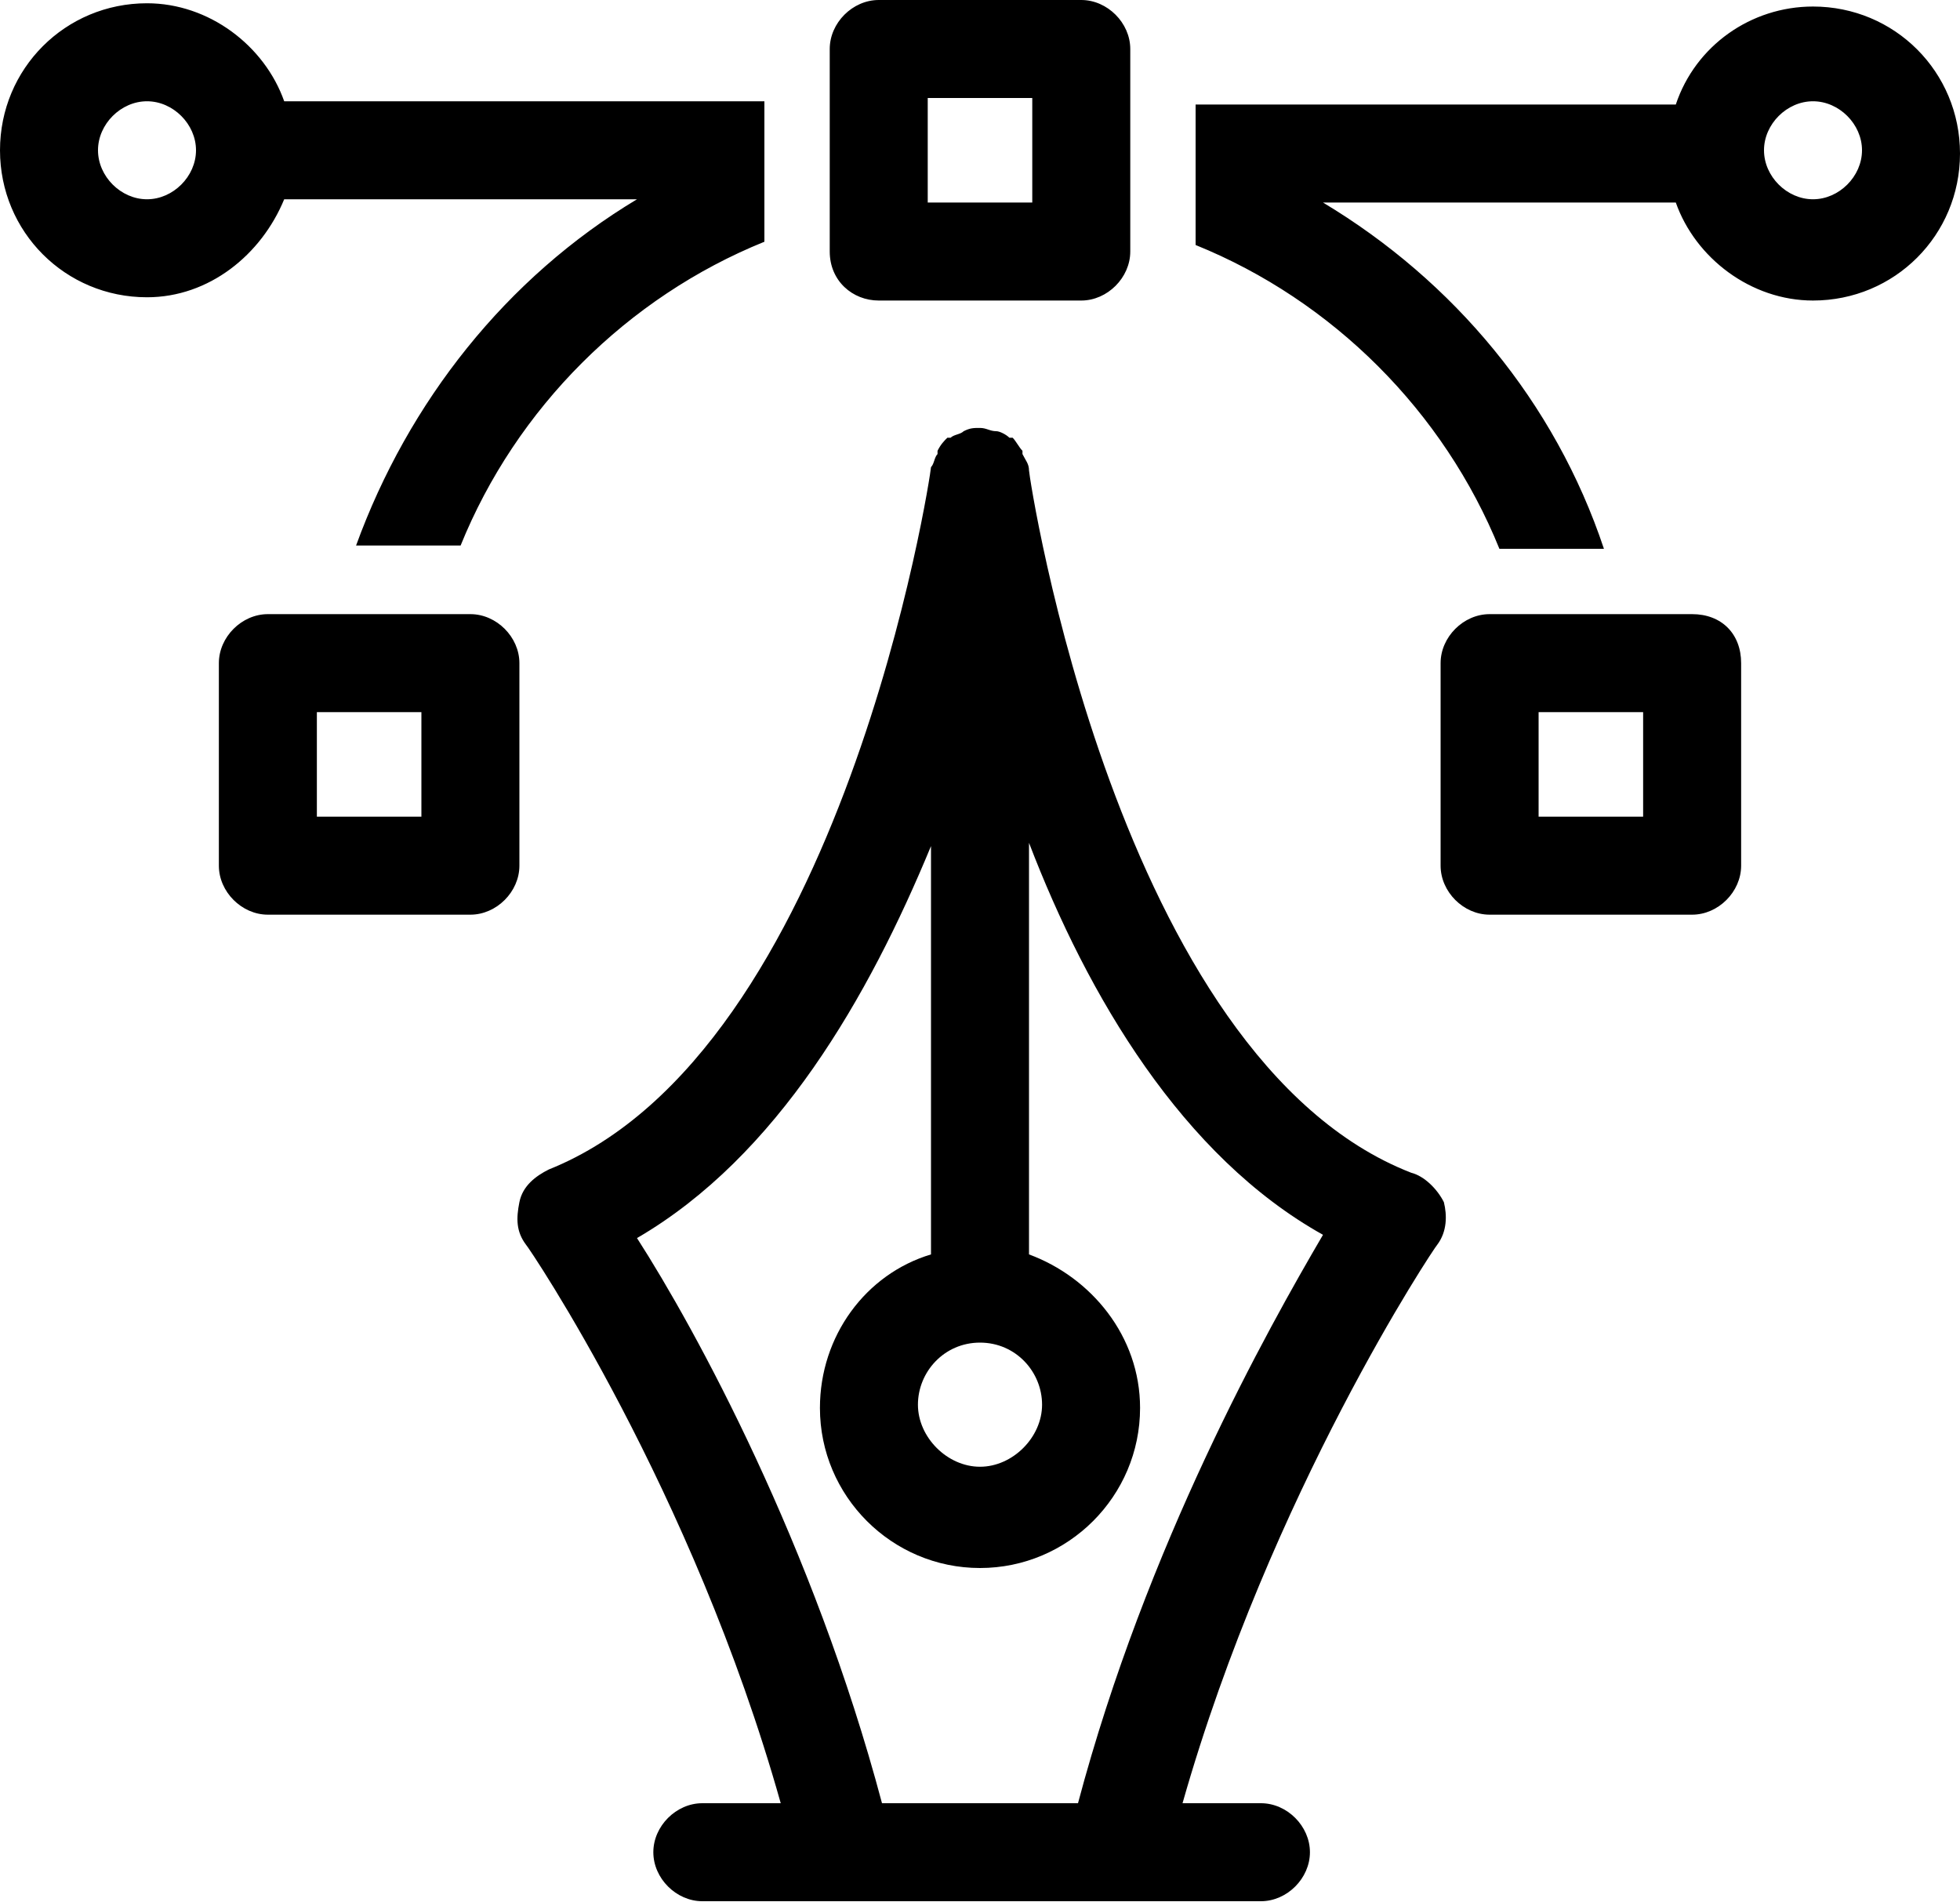
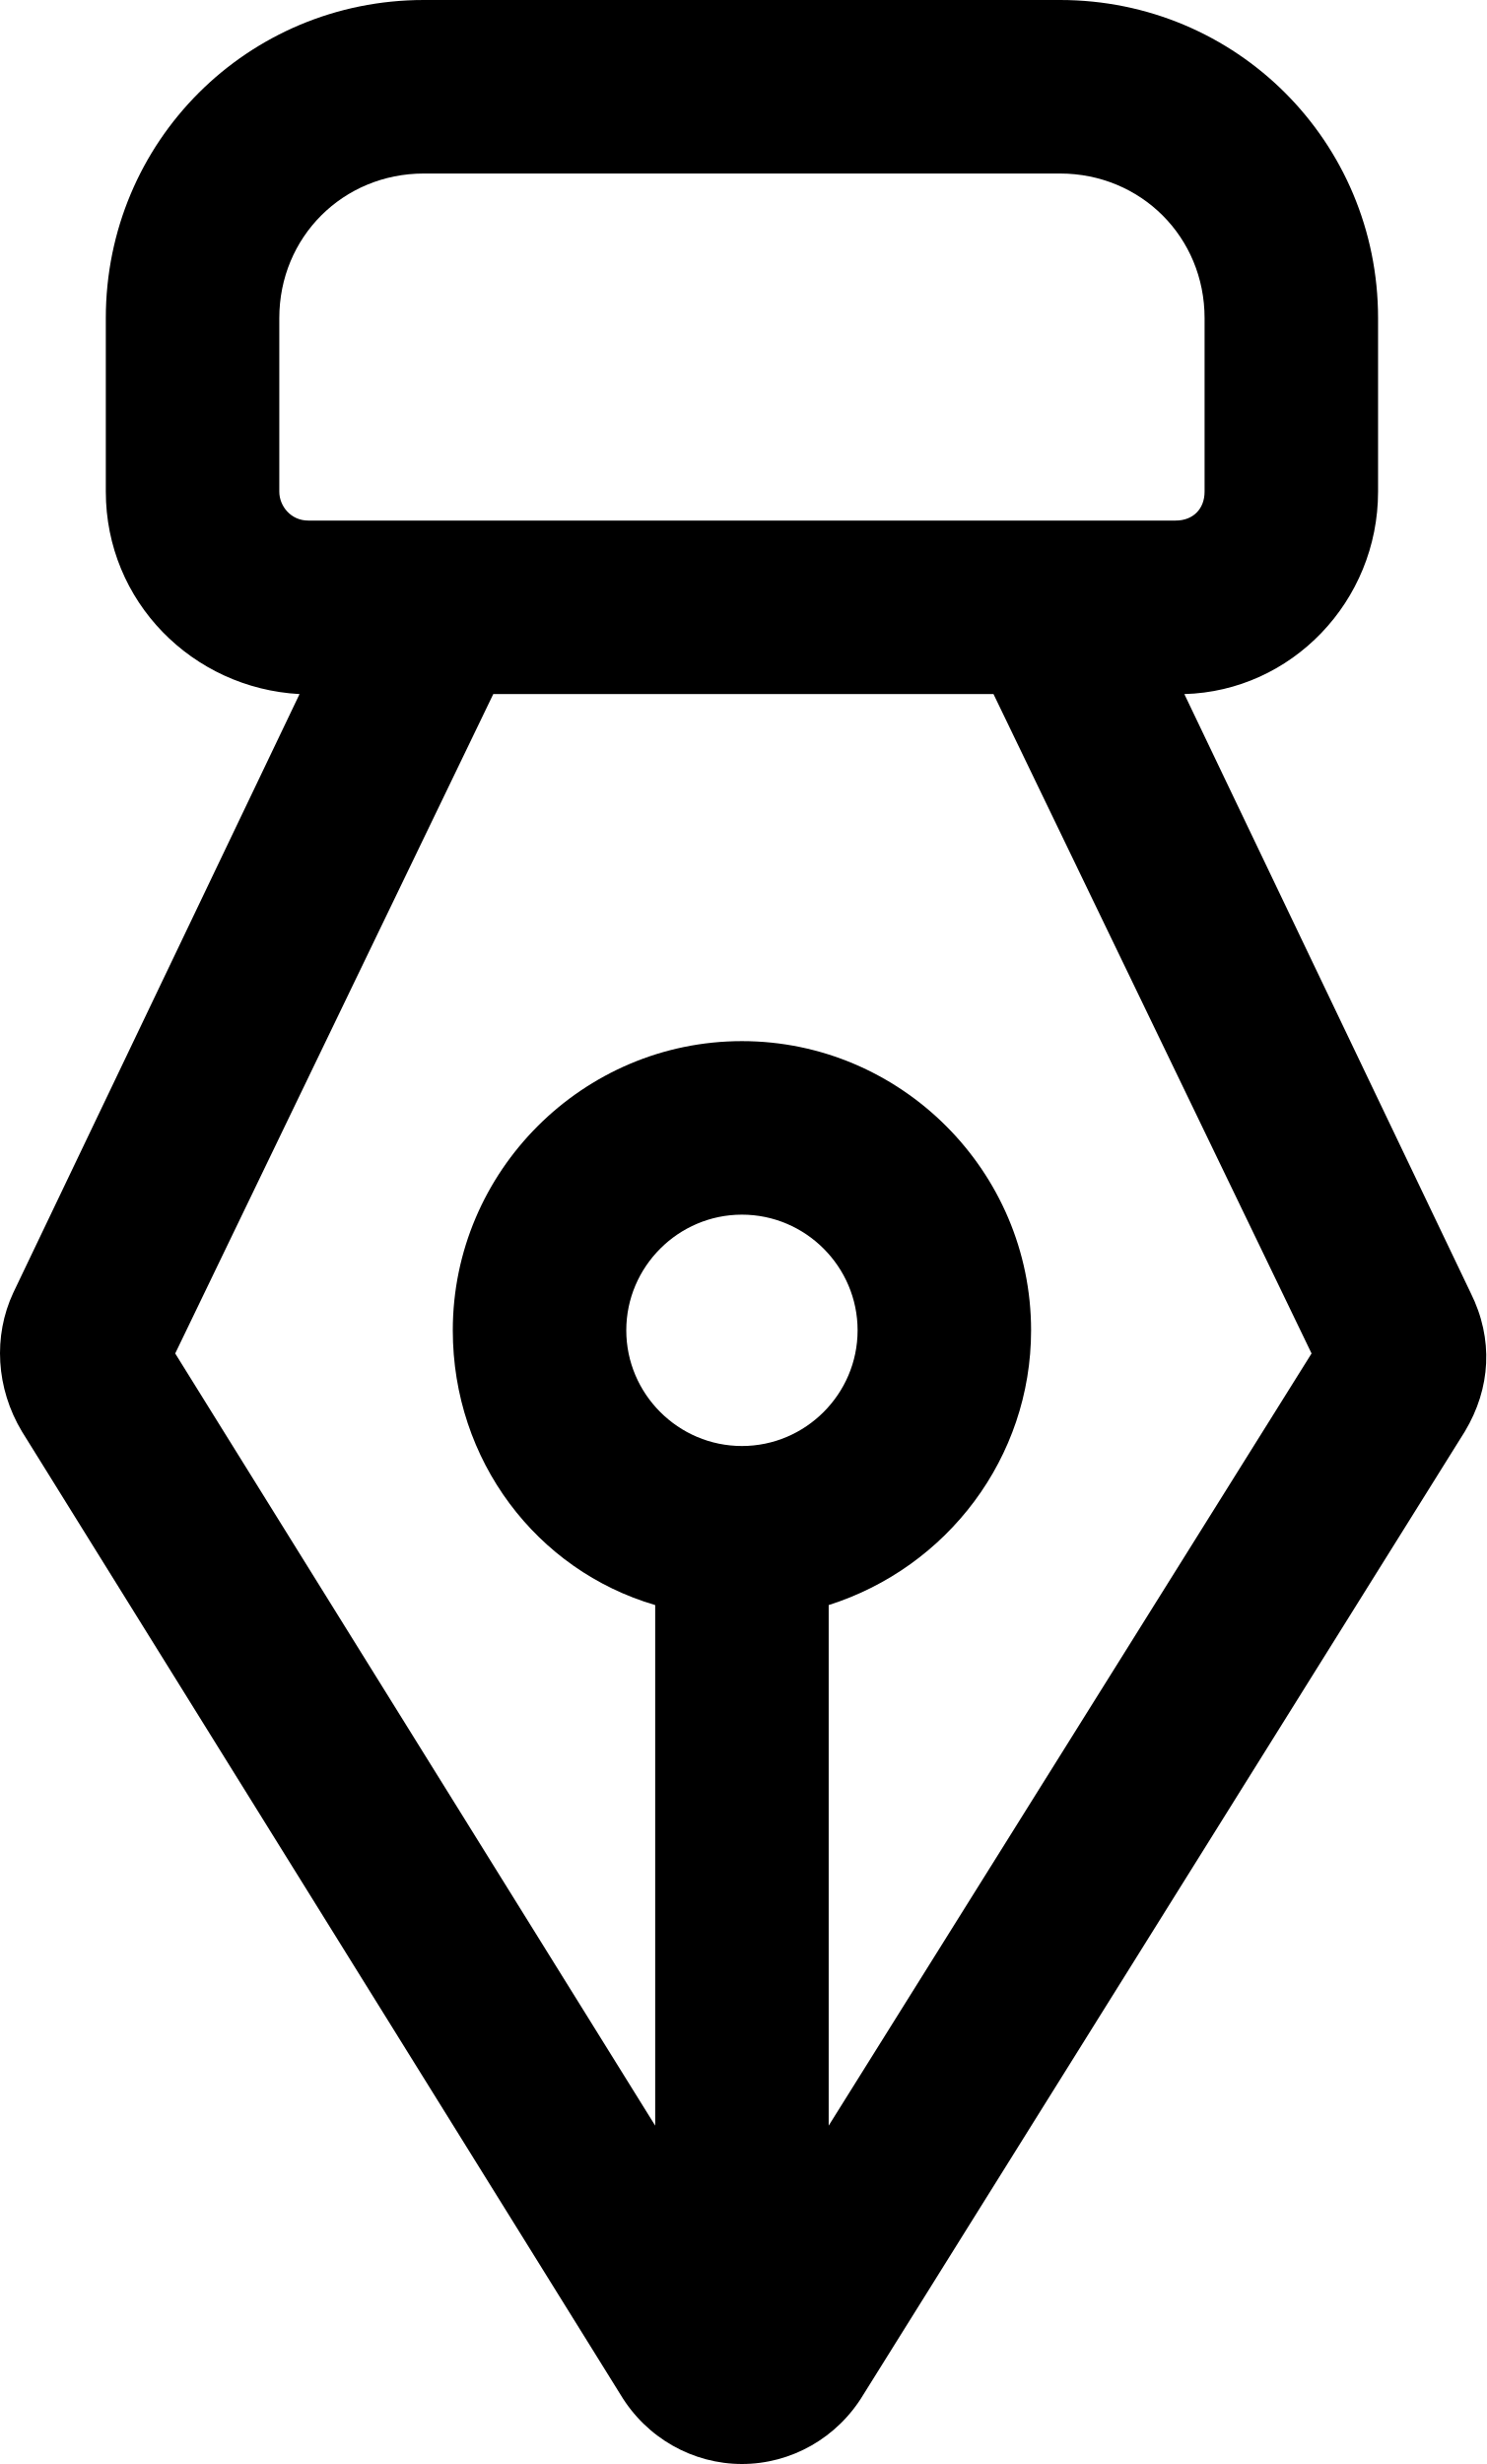
- <svg xmlns="http://www.w3.org/2000/svg" version="1.1" x="0px" y="0px" viewBox="0 0 60 58.2" xml:space="preserve" id="svg8" width="60" height="58.2">
-   <defs id="defs12" />
-   <path d="m 8.7,6.1 h 10.8 c -4,2.4 -7,6.2 -8.6,10.6 h 3.2 c 1.7,-4.2 5.1,-7.6 9.3,-9.3 V 3.1 H 8.7 C 8.1,1.4 6.4,0.1 4.5,0.1 2,0.1 0,2.1 0,4.6 0,7.1 2,9.1 4.5,9.1 6.4,9.1 8,7.8 8.7,6.1 Z m -4.2,0 C 3.7,6.1 3,5.4 3,4.6 3,3.8 3.7,3.1 4.5,3.1 5.3,3.1 6,3.8 6,4.6 6,5.4 5.3,6.1 4.5,6.1 Z m 51,-5.9 c -1.9,0 -3.6,1.2 -4.2,3 H 36.6 v 4.3 c 4.2,1.7 7.6,5.1 9.3,9.3 h 3.2 C 47.6,12.3 44.5,8.6 40.5,6.2 h 10.8 c 0.6,1.7 2.3,3 4.2,3 C 58,9.2 60,7.2 60,4.7 60,2.2 58,0.2 55.5,0.2 Z m 0,5.9 C 54.7,6.1 54,5.4 54,4.6 54,3.8 54.7,3.1 55.5,3.1 56.3,3.1 57,3.8 57,4.6 57,5.4 56.3,6.1 55.5,6.1 Z M 43.2,35.9 c -9,-3.5 -11.7,-21.3 -11.7,-21.5 0,0 0,0 0,0 0,-0.2 -0.1,-0.3 -0.2,-0.5 0,0 0,0 0,-0.1 -0.1,-0.1 -0.2,-0.3 -0.3,-0.4 0,0 0,0 -0.1,0 -0.1,-0.1 -0.3,-0.2 -0.4,-0.2 0,0 0,0 0,0 -0.2,0 -0.3,-0.1 -0.5,-0.1 -0.2,0 -0.3,0 -0.5,0.1 0,0 0,0 0,0 -0.1,0.1 -0.3,0.1 -0.4,0.2 0,0 0,0 -0.1,0 -0.1,0.1 -0.2,0.2 -0.3,0.4 0,0 0,0 0,0.1 -0.1,0.1 -0.1,0.3 -0.2,0.4 0,0 0,0 0,0 0,0.2 -2.7,17.9 -11.7,21.5 -0.4,0.2 -0.8,0.5 -0.9,1 -0.1,0.5 -0.1,0.9 0.2,1.3 0.1,0.1 5.1,7.5 7.8,17.1 h -2.4 c -0.8,0 -1.5,0.7 -1.5,1.5 0,0.8 0.7,1.5 1.5,1.5 h 12.7 c 0,0 0,0 0,0 h 4.4 c 0.8,0 1.5,-0.7 1.5,-1.5 0,-0.8 -0.7,-1.5 -1.5,-1.5 h -2.4 c 2.7,-9.5 7.7,-17 7.8,-17.1 0.3,-0.4 0.3,-0.9 0.2,-1.3 C 44,36.4 43.6,36 43.2,35.9 Z M 30,41.1 c 1.1,0 1.9,0.9 1.9,1.9 0,1 -0.9,1.9 -1.9,1.9 -1,0 -1.9,-0.9 -1.9,-1.9 0,-1 0.8,-1.9 1.9,-1.9 z m 3,14.1 h -6 c -2.1,-7.9 -5.7,-14.5 -7.5,-17.3 4.3,-2.5 7.1,-7.4 9,-12 v 12.5 c -2,0.6 -3.4,2.5 -3.4,4.7 0,2.7 2.2,4.9 4.9,4.9 2.7,0 4.9,-2.2 4.9,-4.9 0,-2.2 -1.5,-4 -3.4,-4.7 V 25.8 c 1.8,4.7 4.7,9.6 9,12 -1.7,2.9 -5.4,9.5 -7.5,17.4 z m -6.1,-46 h 6.2 c 0.8,0 1.5,-0.7 1.5,-1.5 V 1.5 C 34.6,0.7 33.9,0 33.1,0 h -6.2 c -0.8,0 -1.5,0.7 -1.5,1.5 v 6.2 c 0,0.9 0.7,1.5 1.5,1.5 z M 28.4,3 h 3.2 V 6.2 H 28.4 Z M 15.9,20.3 c 0,-0.8 -0.7,-1.5 -1.5,-1.5 H 8.2 c -0.8,0 -1.5,0.7 -1.5,1.5 v 6.2 c 0,0.8 0.7,1.5 1.5,1.5 h 6.2 c 0.8,0 1.5,-0.7 1.5,-1.5 z m -3,4.7 H 9.7 v -3.2 h 3.2 z m 38.9,-6.2 h -6.2 c -0.8,0 -1.5,0.7 -1.5,1.5 v 6.2 c 0,0.8 0.7,1.5 1.5,1.5 h 6.2 c 0.8,0 1.5,-0.7 1.5,-1.5 v -6.2 c 0,-0.9 -0.6,-1.5 -1.5,-1.5 z M 50.3,25 h -3.2 v -3.2 h 3.2 z" id="path2" />
+ <svg xmlns="http://www.w3.org/2000/svg" version="1.1" x="0px" y="0px" viewBox="0 0 51.402 85.2" xml:space="preserve" id="svg10" width="51.402" height="85.2">
+   <defs id="defs14" />
+   <g id="g4" transform="translate(-24.34062,-7.4)">
+     <path d="M 75.2,52.1 65.3,31.4 C 69,31.3 72,28.2 72,24.4 v -6 C 72,12.3 67.1,7.4 61,7.4 H 39 c -6.1,0 -11,4.9 -11,11 v 6 c 0,3.8 3,6.8 6.7,7 l -9.9,20.7 c -0.7,1.5 -0.6,3.3 0.3,4.8 l 20.7,33.3 c 0.9,1.5 2.5,2.4 4.2,2.4 0,0 0,0 0,0 1.7,0 3.3,-0.9 4.2,-2.4 L 75,56.9 c 0.9,-1.5 1,-3.2 0.2,-4.8 z M 34,24.4 v -6 c 0,-2.8 2.2,-5 5,-5 h 22 c 2.8,0 5,2.2 5,5 v 6 c 0,0.6 -0.4,1 -1,1 H 35 c -0.6,0 -1,-0.5 -1,-1 z m 16,33 c -2.2,0 -4,-1.8 -4,-4 0,-2.2 1.8,-4 4,-4 2.2,0 4,1.8 4,4 0,2.2 -1.8,4 -4,4 z m 3,23.5 v -18 c 4.1,-1.3 7,-5.1 7,-9.5 0,-5.5 -4.5,-10 -10,-10 -5.5,0 -10,4.5 -10,10 0,4.5 2.9,8.3 7,9.5 v 18 L 30.4,54.2 41.4,31.4 h 17.3 l 11,22.8 z" id="path2" />
+   </g>
</svg>
